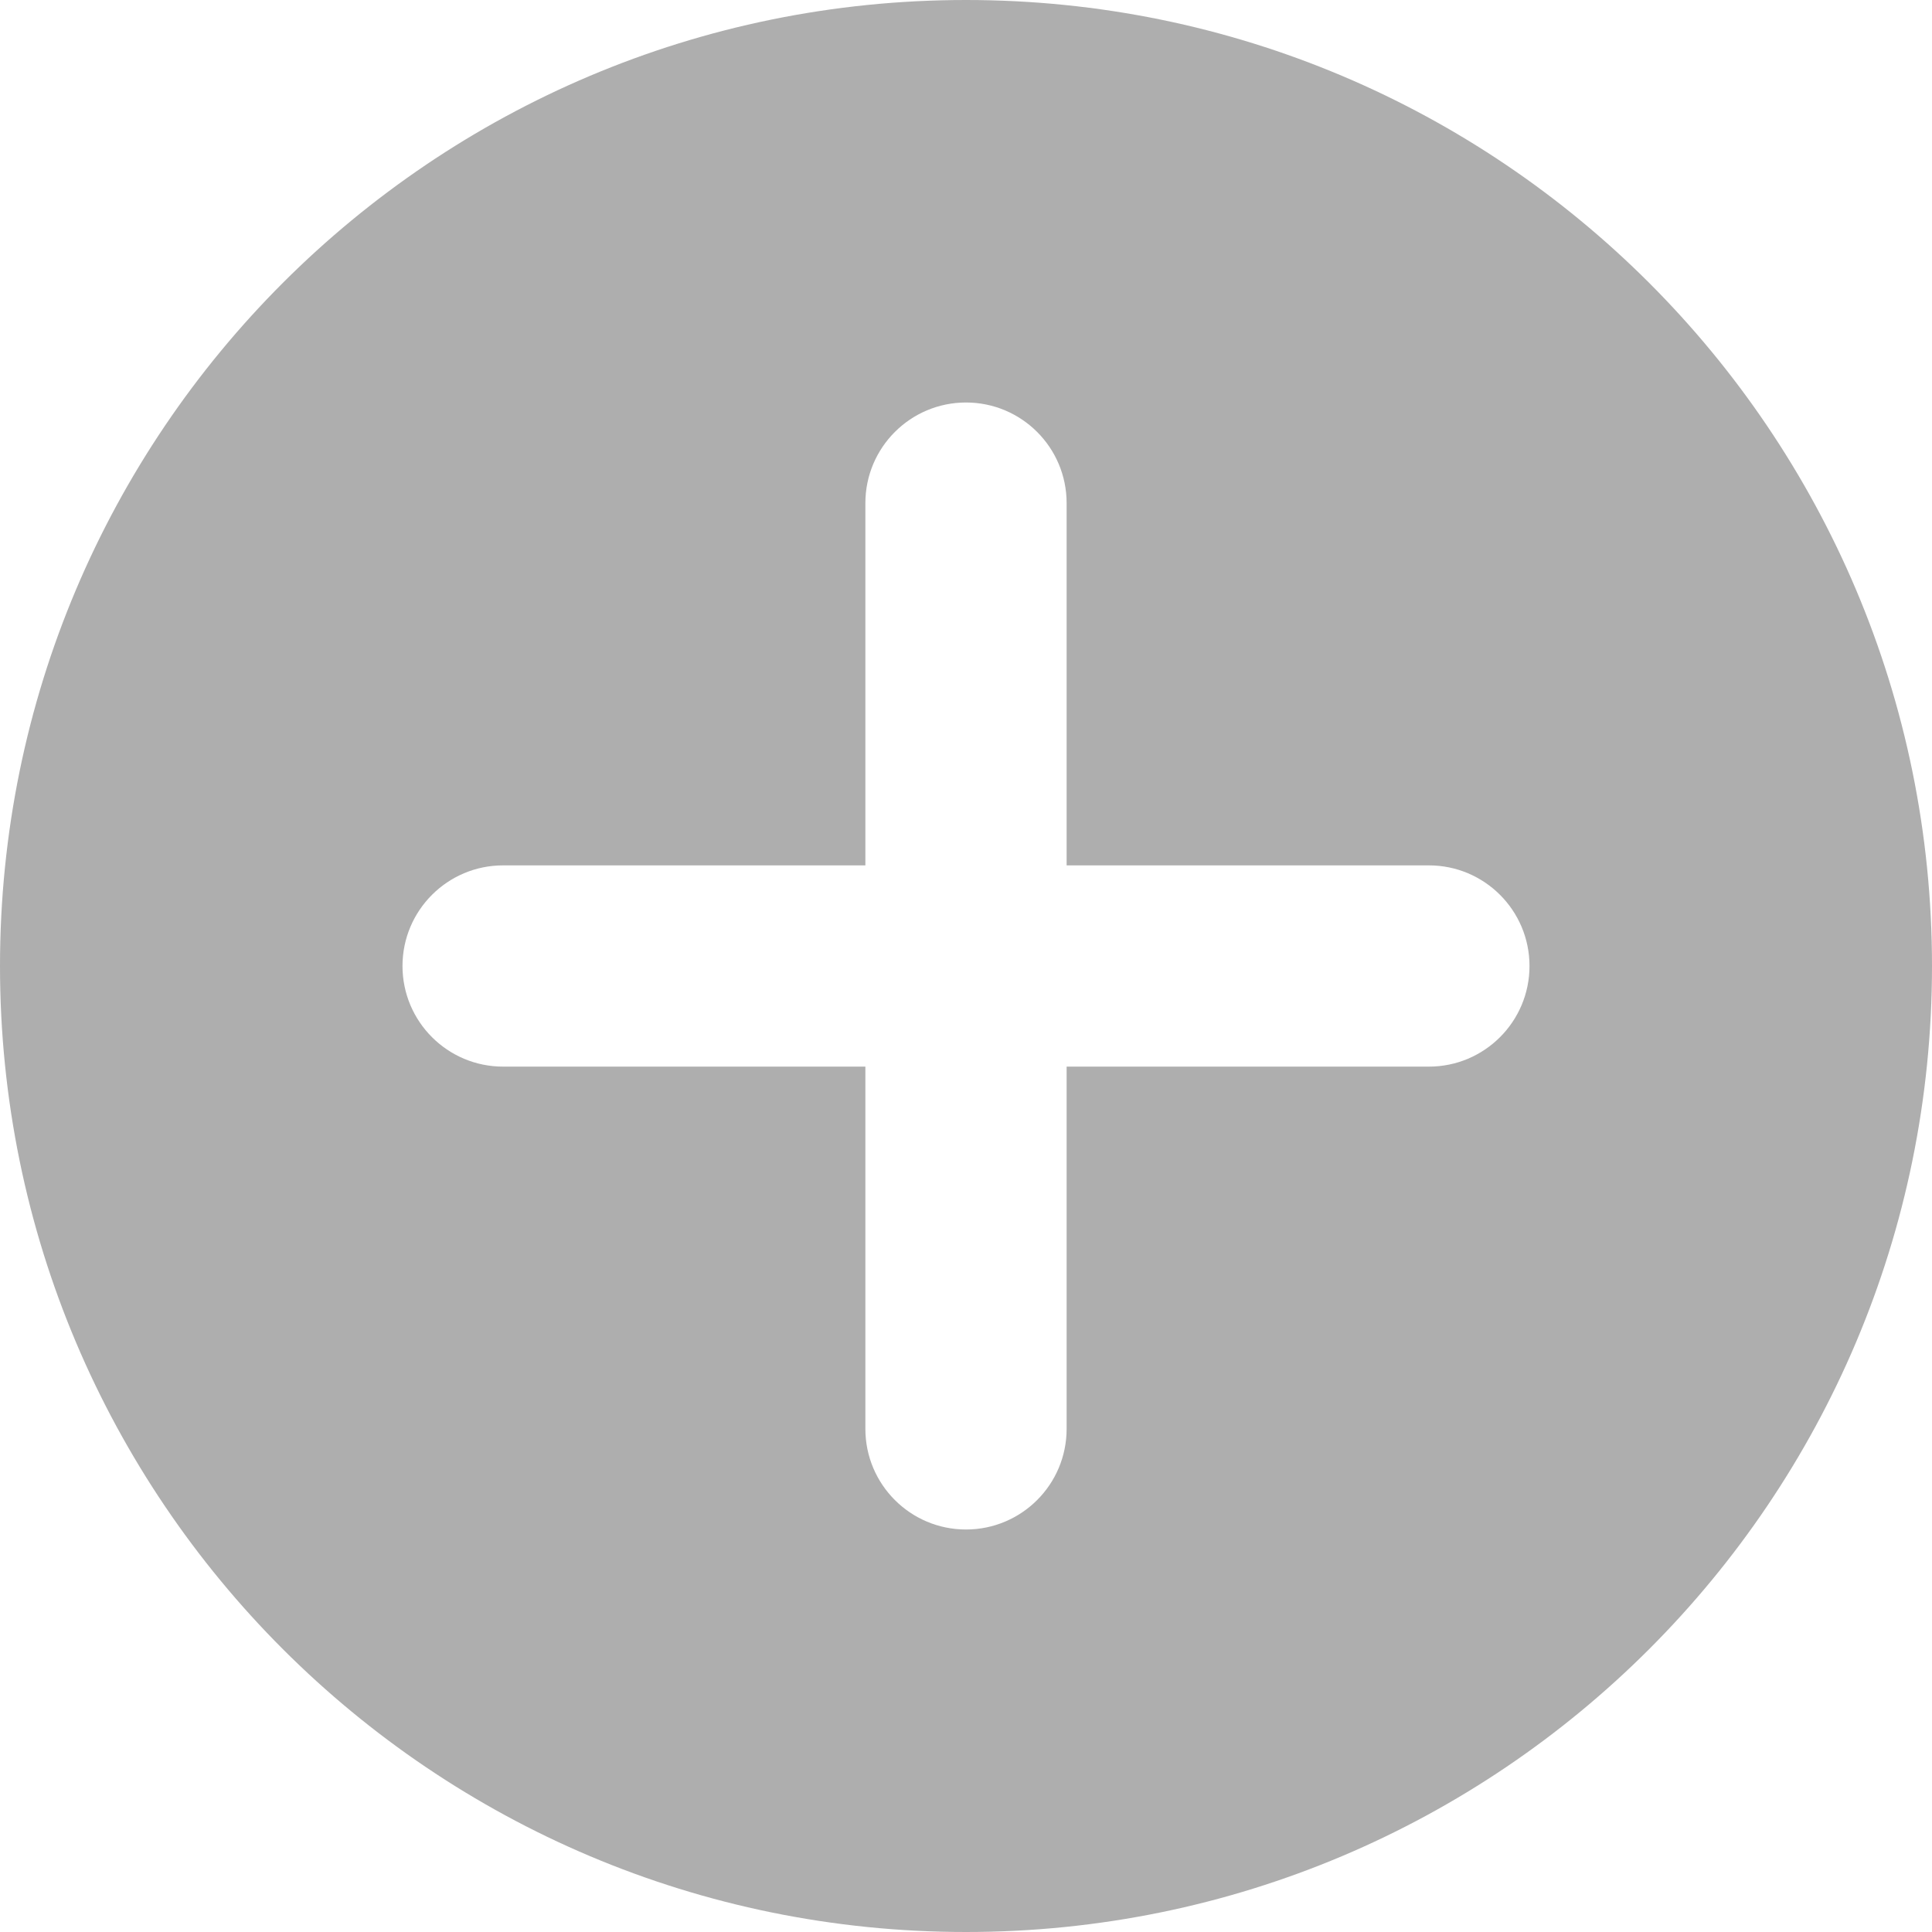
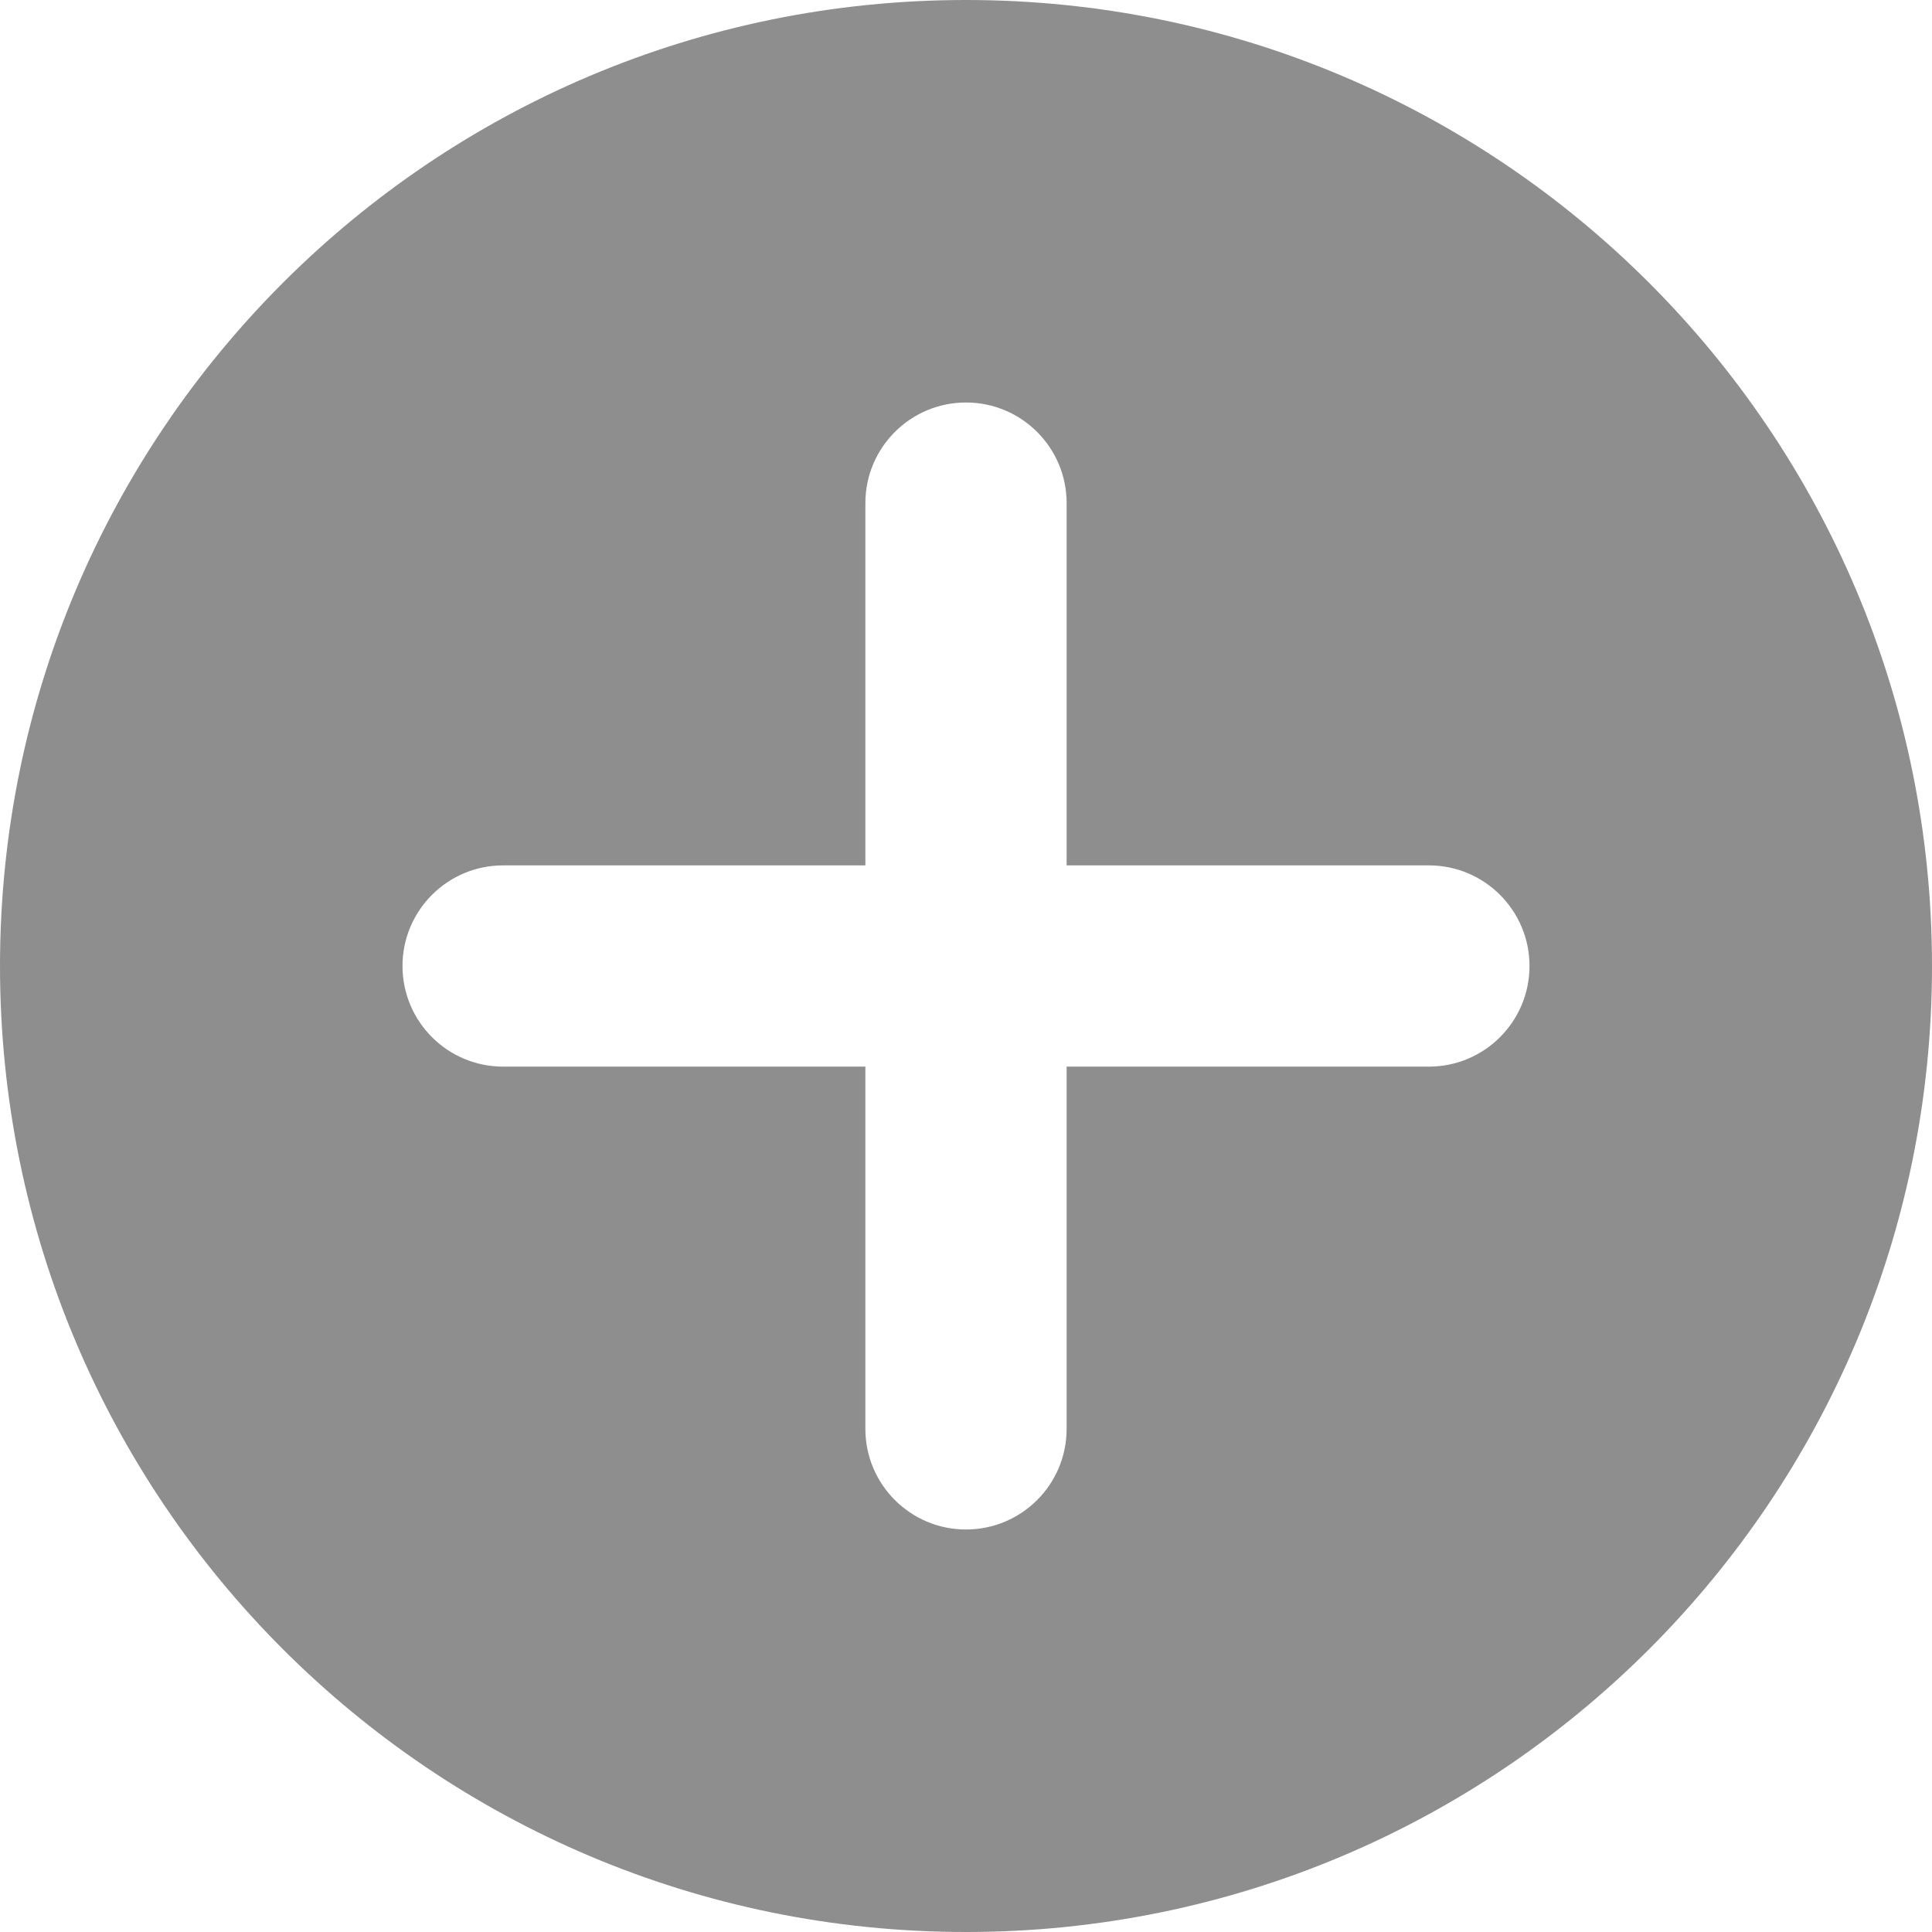
<svg xmlns="http://www.w3.org/2000/svg" width="24" height="24">
-   <path fill="#aeaeae" d="M17.75 13.25h-4.5v4.5a1.25 1.25 0 0 1-2.5 0v-4.5h-4.5a1.25 1.25 0 0 1 0-2.5h4.5v-4.5a1.25 1.25 0 0 1 2.5 0v4.5h4.5a1.25 1.25 0 0 1 0 2.5M12 0C5.37 0 0 5.37 0 12s5.37 12 12 12 12-5.37 12-12S18.63 0 12 0" />
+   <path fill="#8e8e8e" d="M17.75 13.25h-4.5v4.5a1.25 1.25 0 0 1-2.5 0v-4.5h-4.5a1.25 1.25 0 0 1 0-2.5h4.5v-4.5a1.25 1.25 0 0 1 2.5 0v4.5h4.5a1.25 1.25 0 0 1 0 2.5M12 0C5.37 0 0 5.37 0 12s5.37 12 12 12 12-5.37 12-12S18.63 0 12 0" />
</svg>
